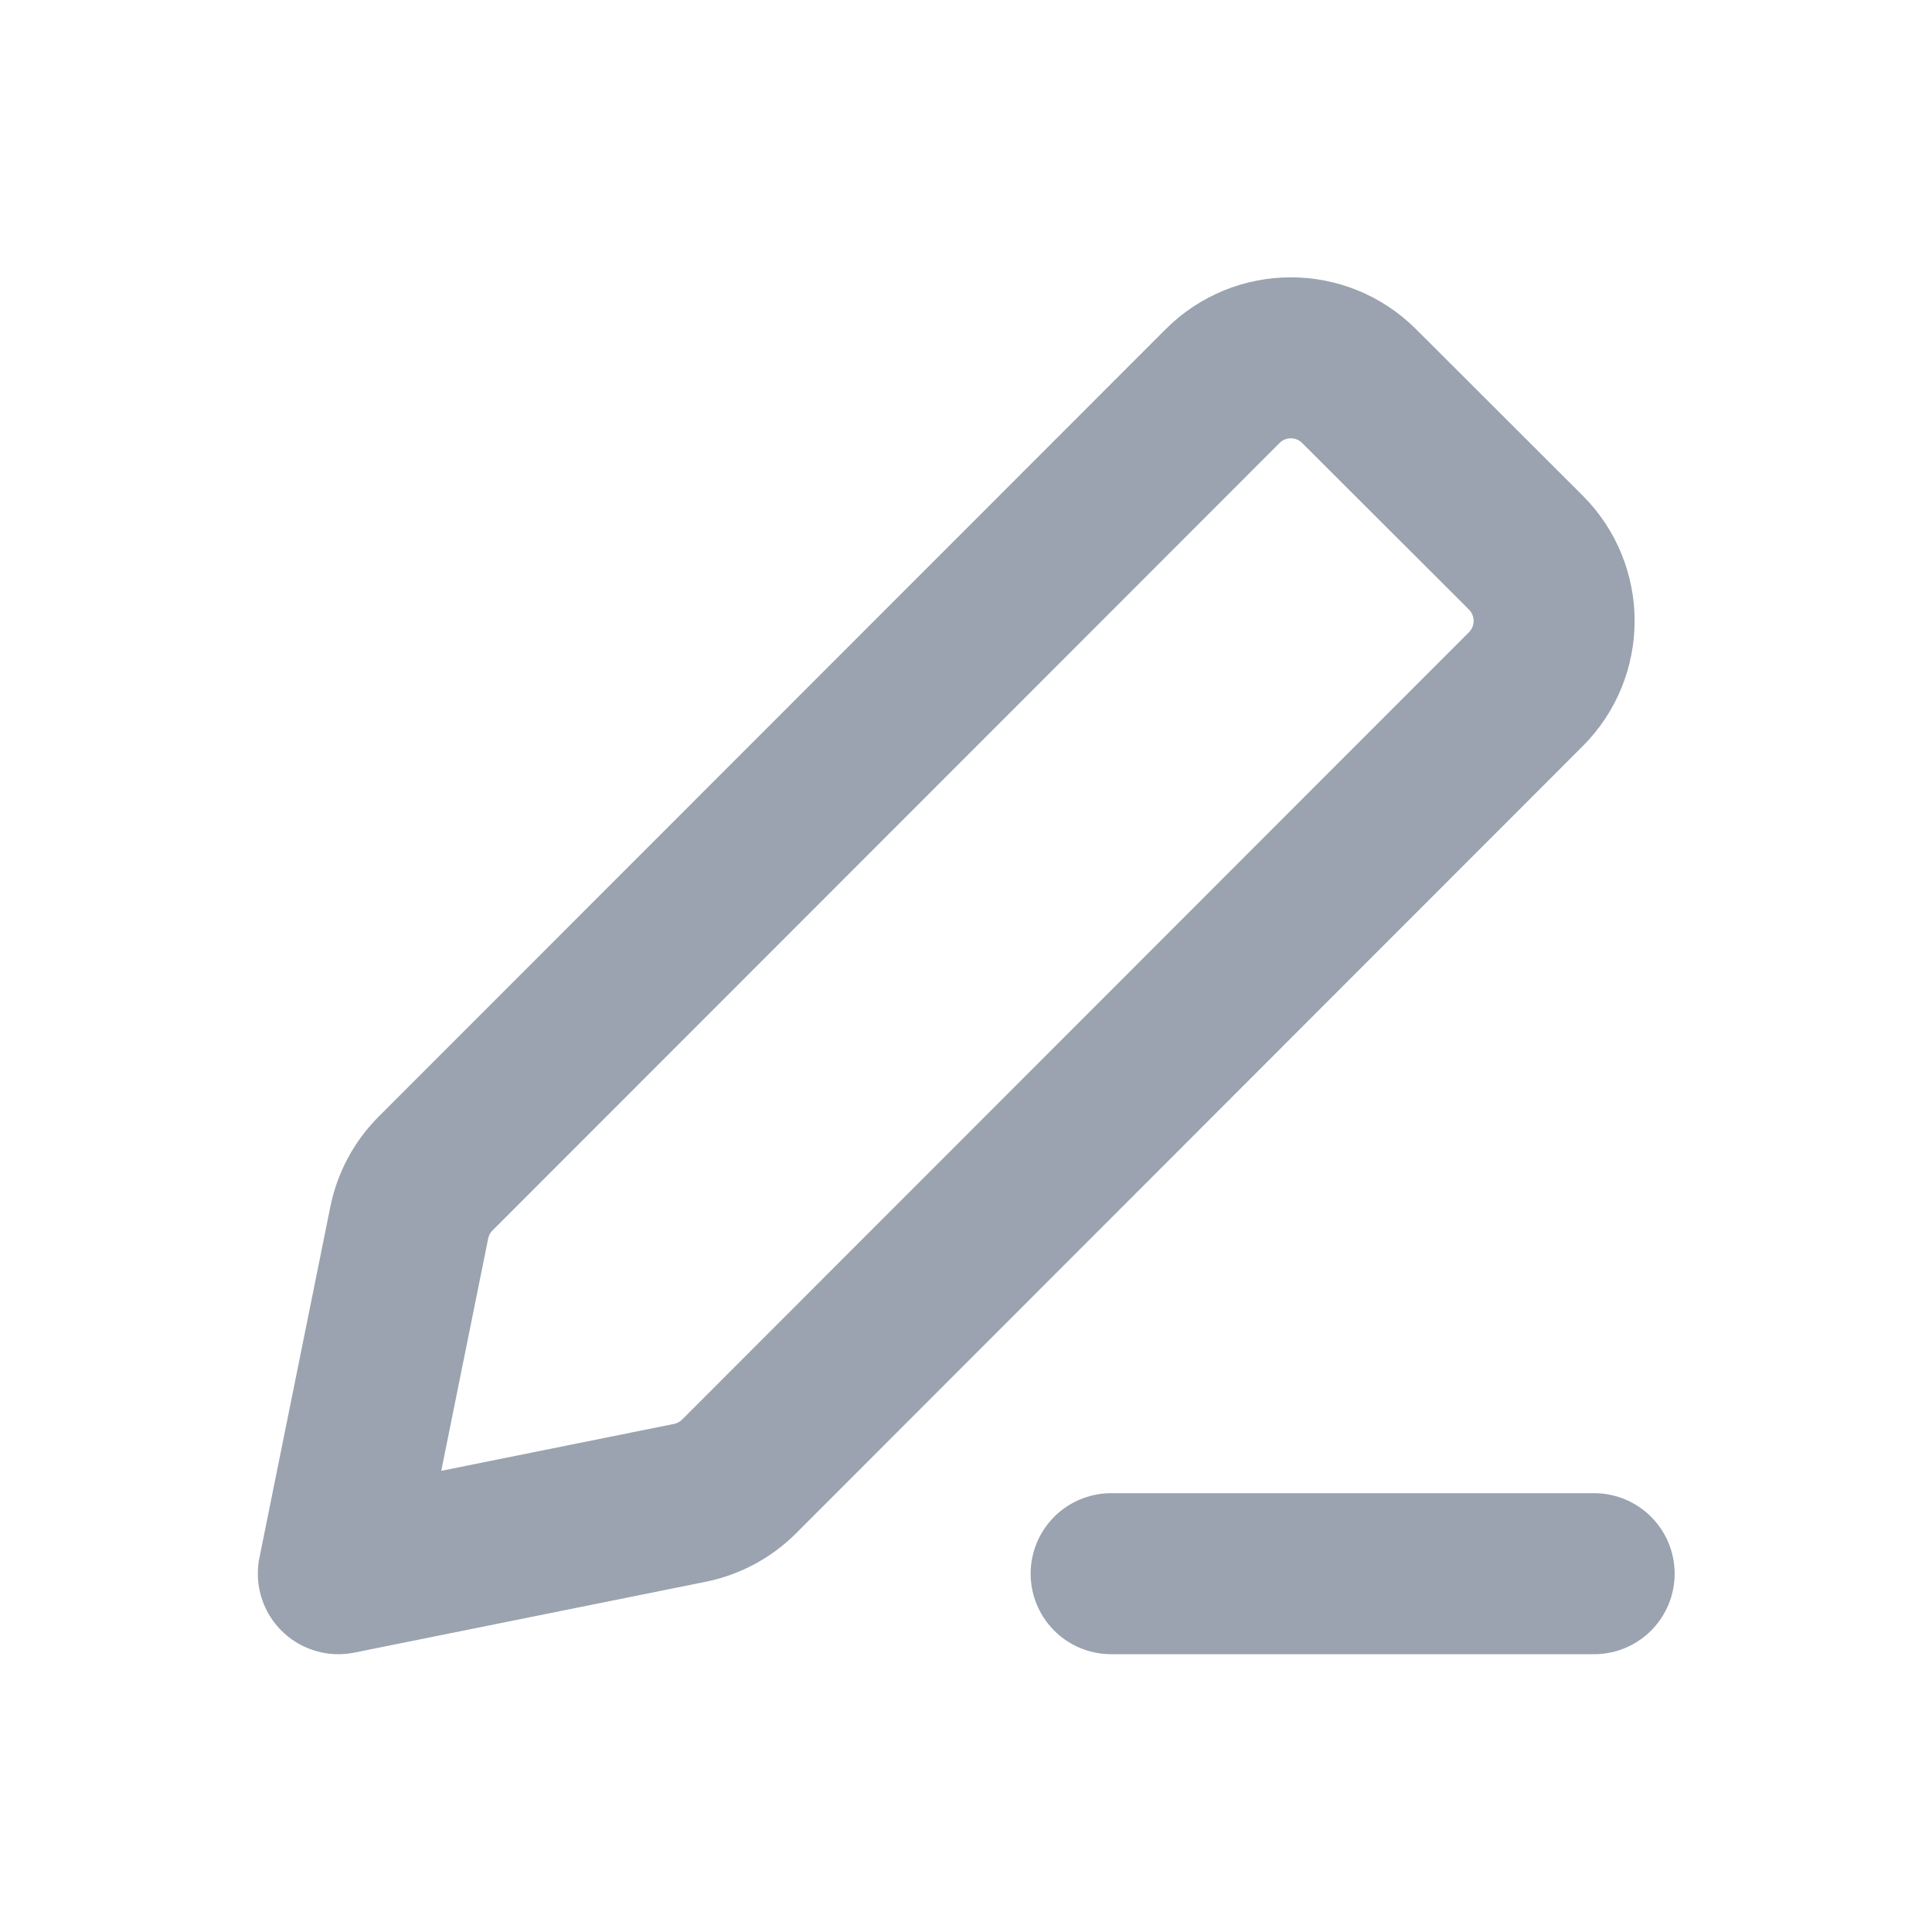
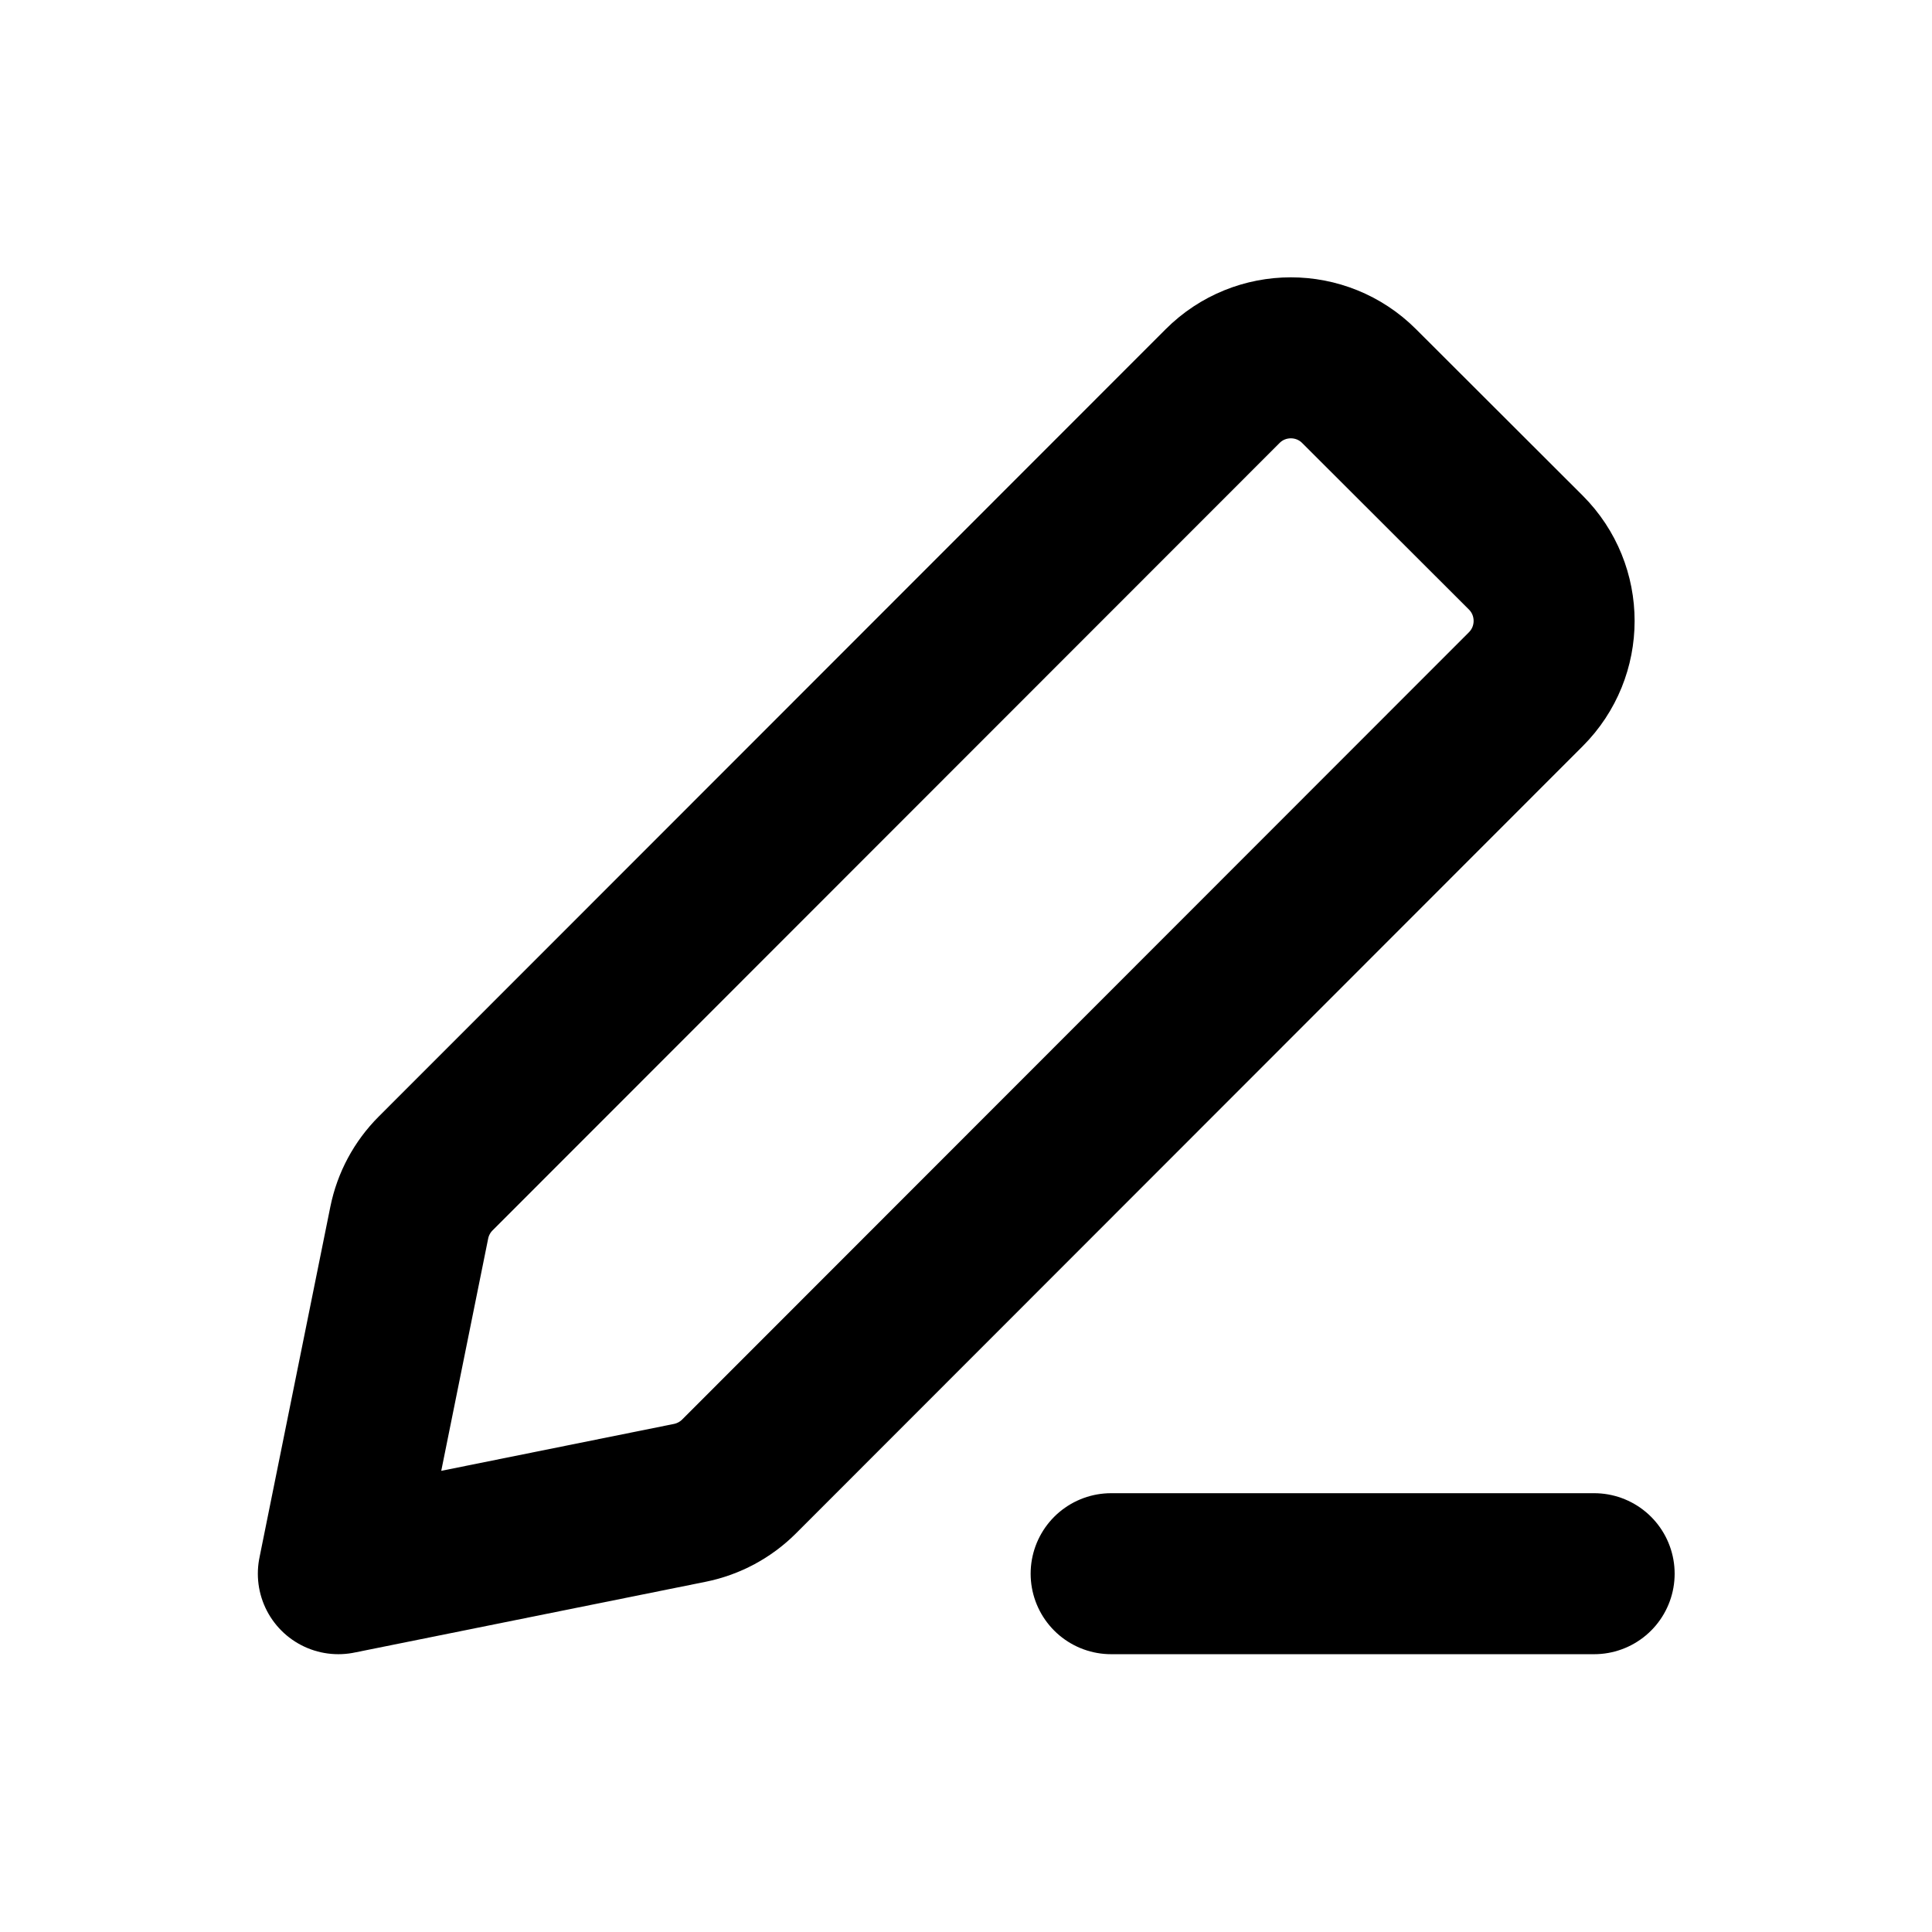
<svg xmlns="http://www.w3.org/2000/svg" width="24" height="24" viewBox="0 0 24 24" fill="none">
-   <path d="M13.803 19.549H19.803M4.203 19.549L8.569 18.669C8.801 18.622 9.014 18.508 9.181 18.341L18.954 8.562C19.423 8.093 19.423 7.333 18.954 6.864L16.883 4.796C16.415 4.328 15.655 4.328 15.187 4.797L5.412 14.577C5.245 14.744 5.131 14.956 5.084 15.188L4.203 19.549Z" stroke="#9AA3AF" stroke-width="2" stroke-linecap="round" stroke-linejoin="round" />
+   <path d="M13.803 19.549H19.803M4.203 19.549L8.569 18.669C8.801 18.622 9.014 18.508 9.181 18.341L18.954 8.562C19.423 8.093 19.423 7.333 18.954 6.864L16.883 4.796C16.415 4.328 15.655 4.328 15.187 4.797L5.412 14.577C5.245 14.744 5.131 14.956 5.084 15.188L4.203 19.549Z" stroke="currentColor" stroke-width="2" stroke-linecap="round" stroke-linejoin="round" />
</svg>
